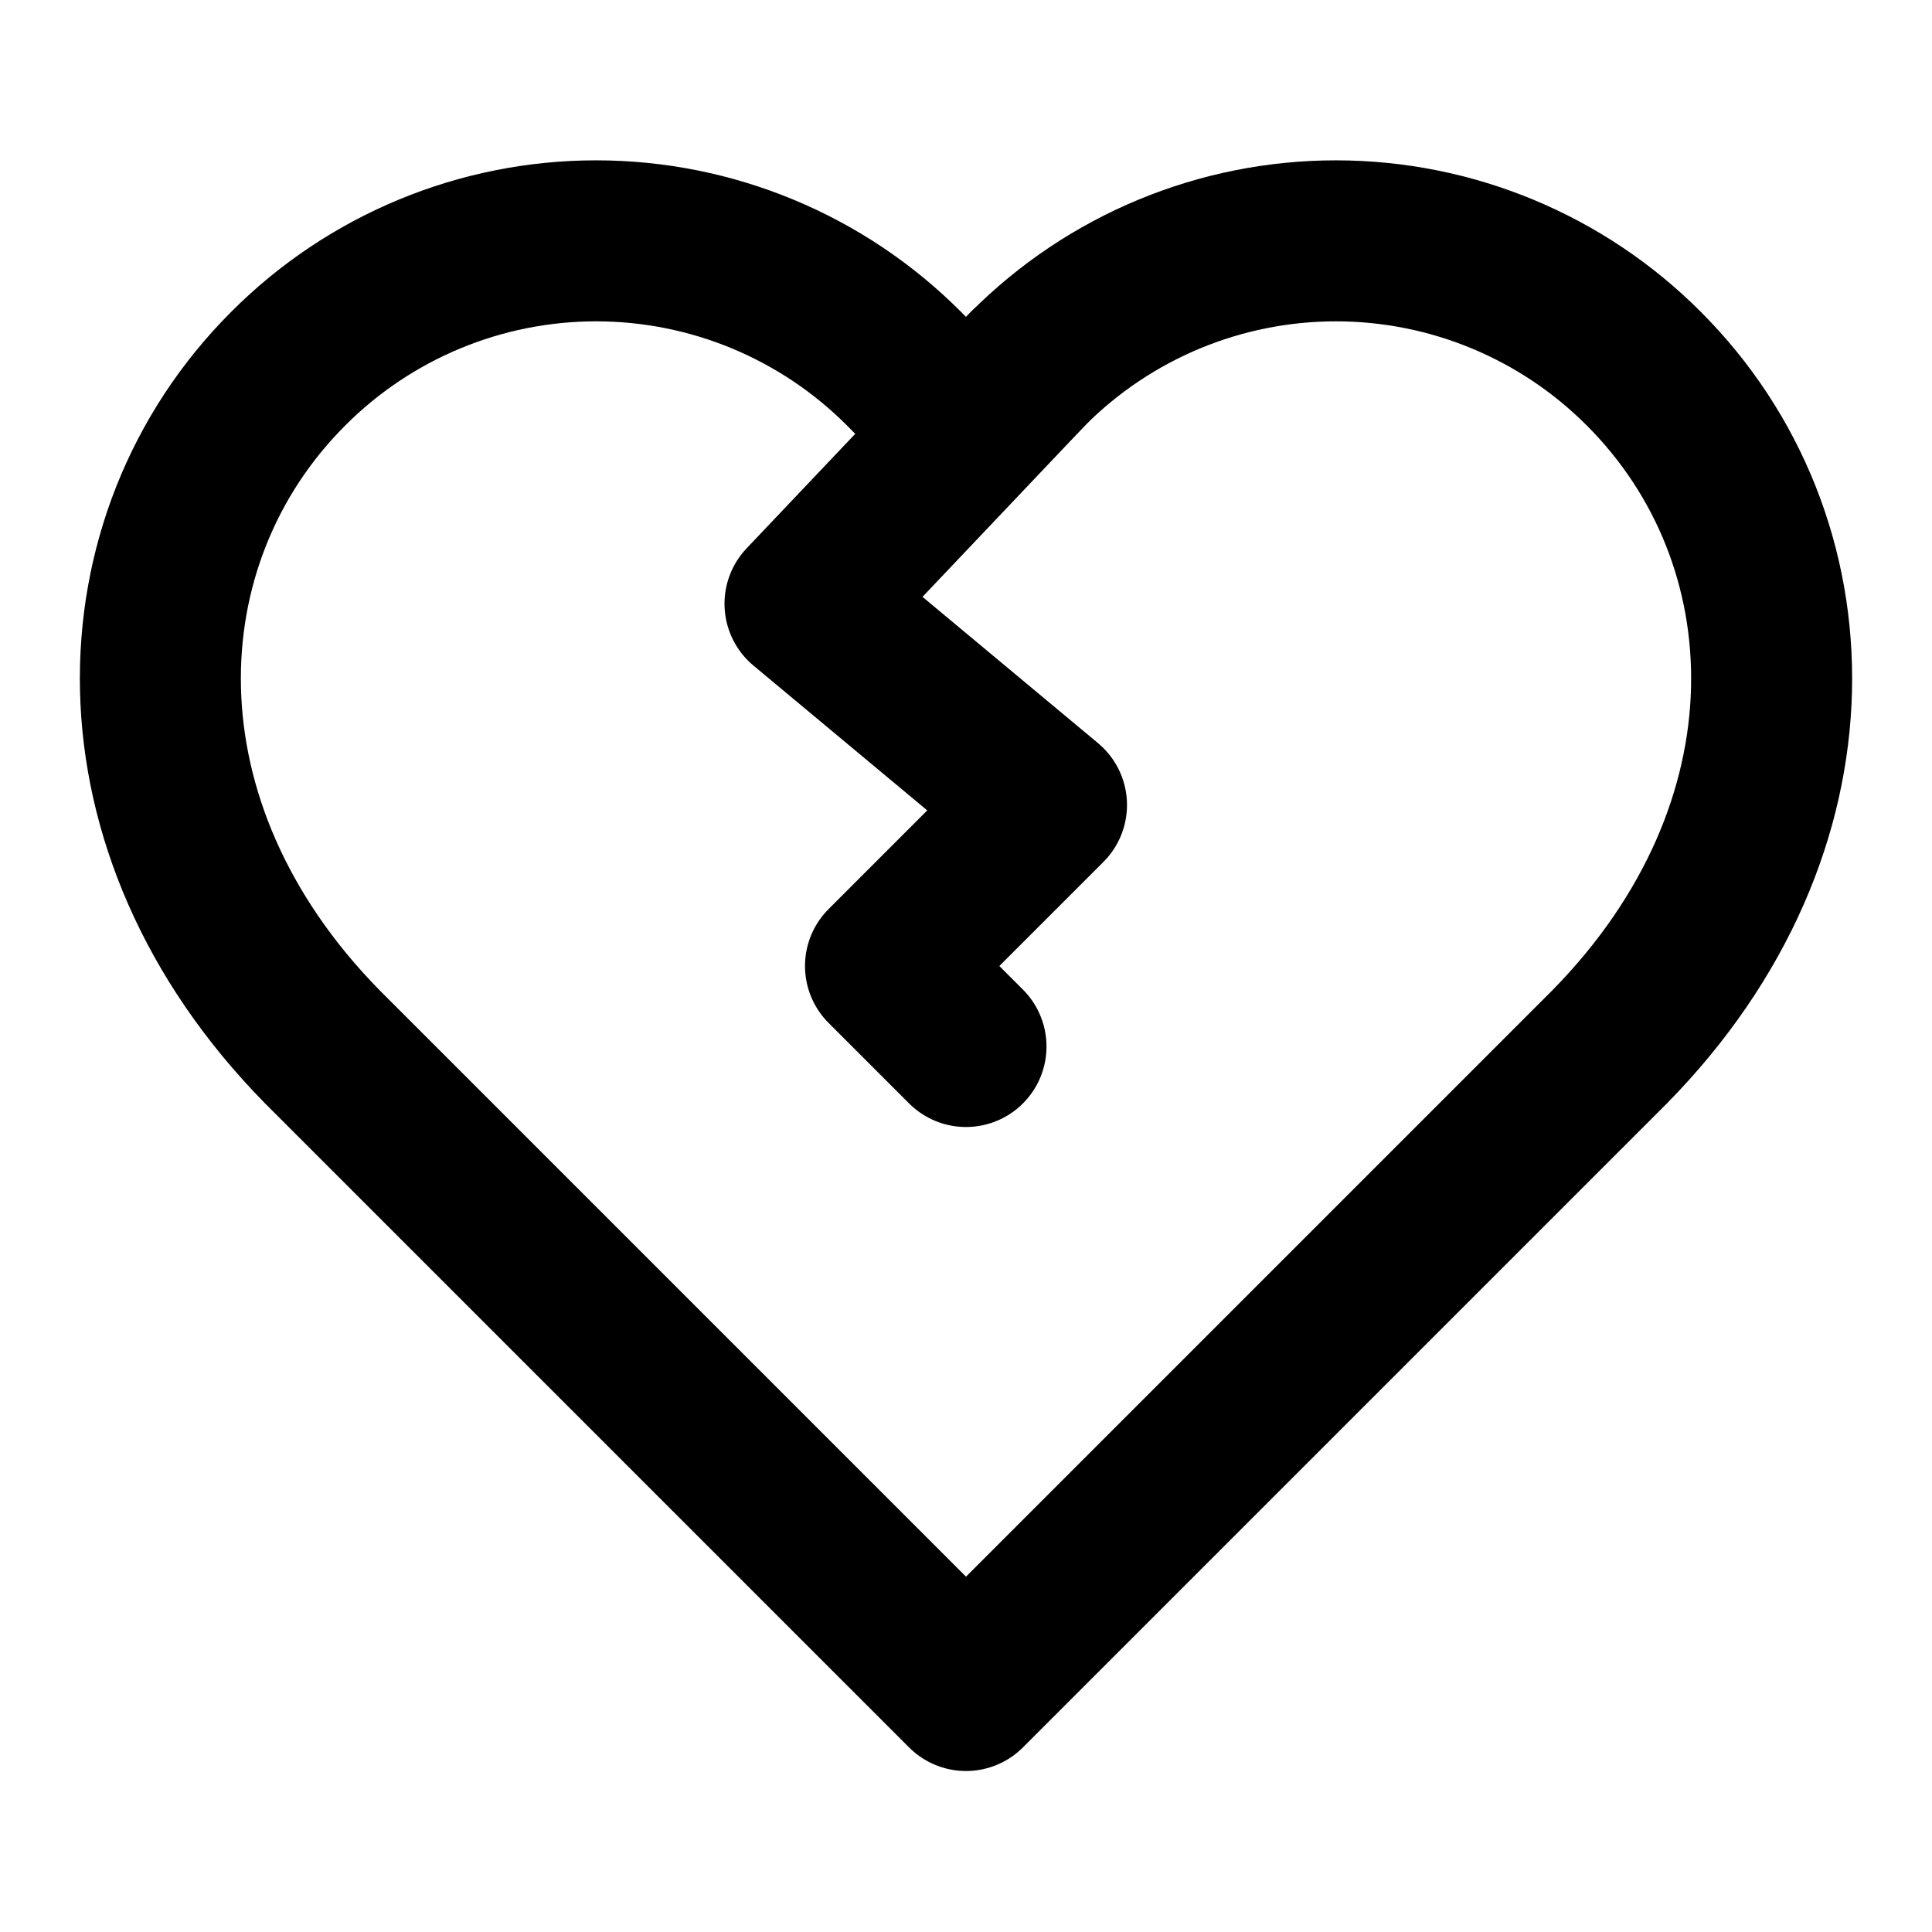
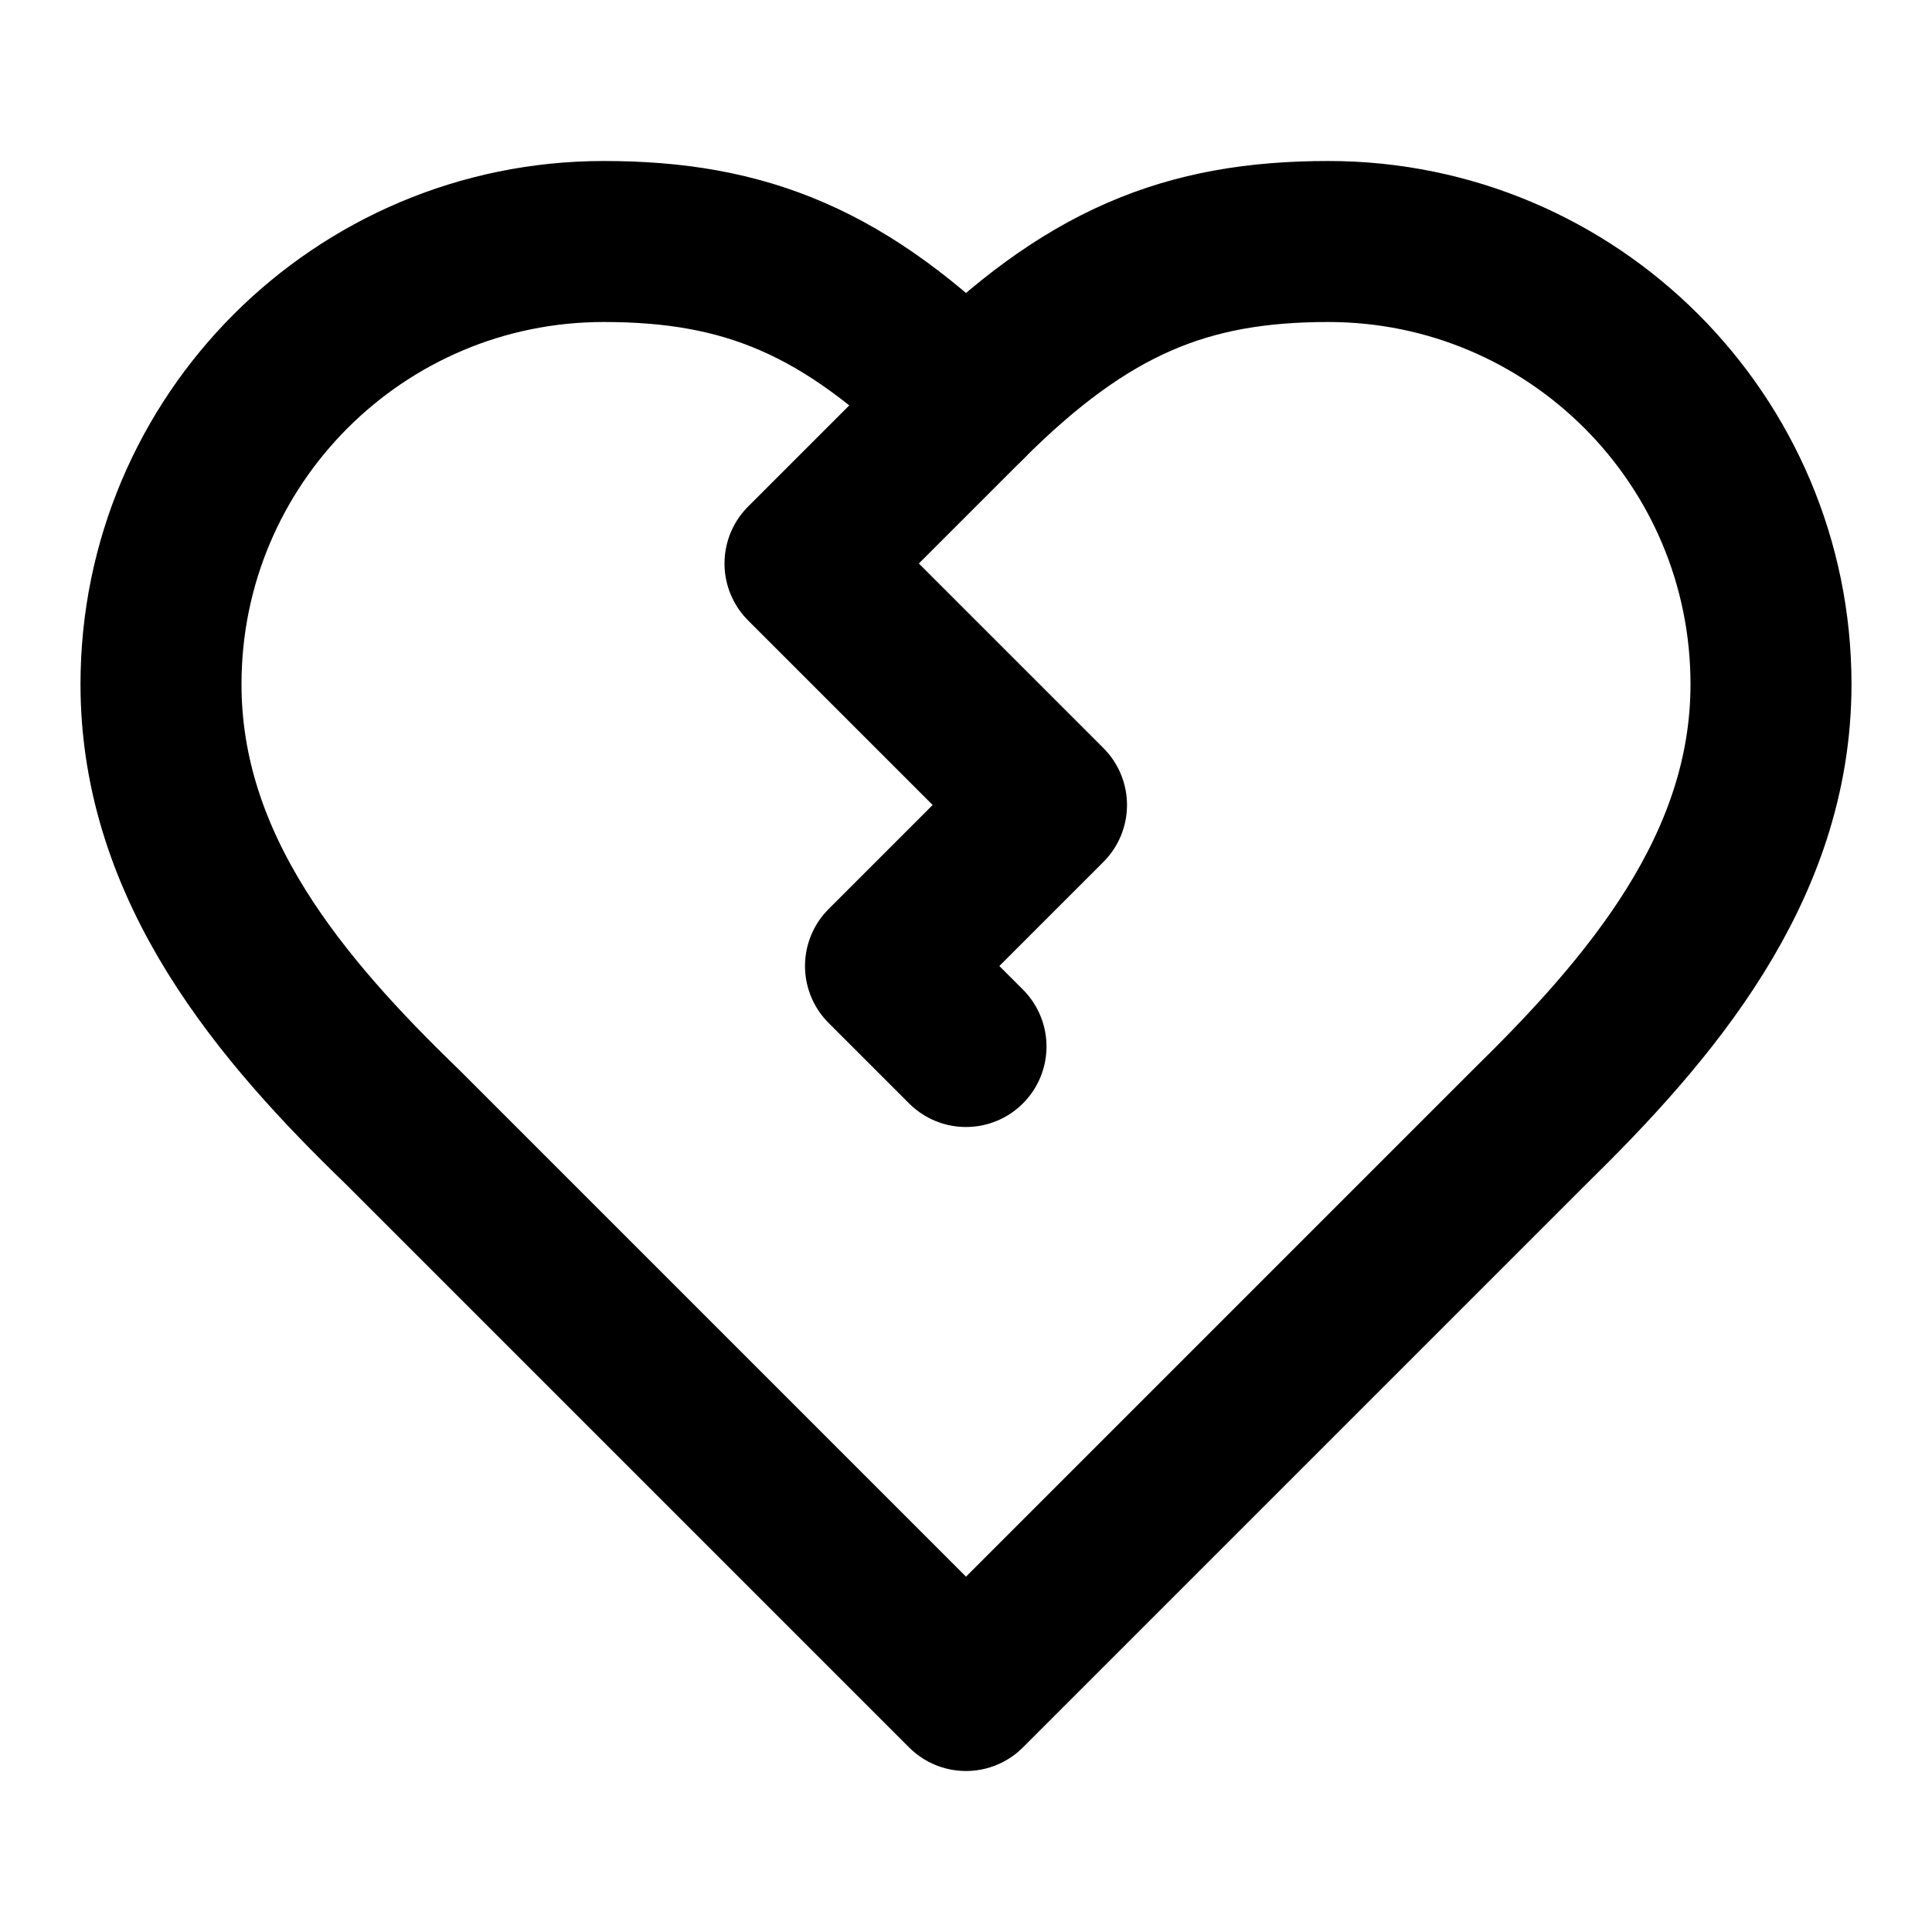
<svg xmlns="http://www.w3.org/2000/svg" width="24" height="24" viewBox="0 0 24 24" fill="none" stroke="currentColor" stroke-width="2" stroke-linecap="round" stroke-linejoin="round">
-   <path d="M20.42 4.58a5.4 5.4 0 0 0-7.65 0l-.77.78-.77-.78a5.4 5.4 0 0 0-7.65 0C1.46 6.7 1.33 10.28 4 13l8 8 8-8c2.67-2.72 2.54-6.3.42-8.42z" />
-   <path d="m12 13-1-1 2-2-3-2.5 2.77-2.92" />
+   <path d="M19 14c1.49-1.46 3-3.21 3-5.5A5.5 5.5 0 0 0 16.5 3c-1.76 0-3 .5-4.5 2-1.5-1.5-2.74-2-4.5-2A5.5 5.5 0 0 0 2 8.5c0 2.3 1.5 4.05 3 5.5l7 7Z" />
+   <path d="m12 13-1-1 2-2-3-3 2-2" />
</svg>
